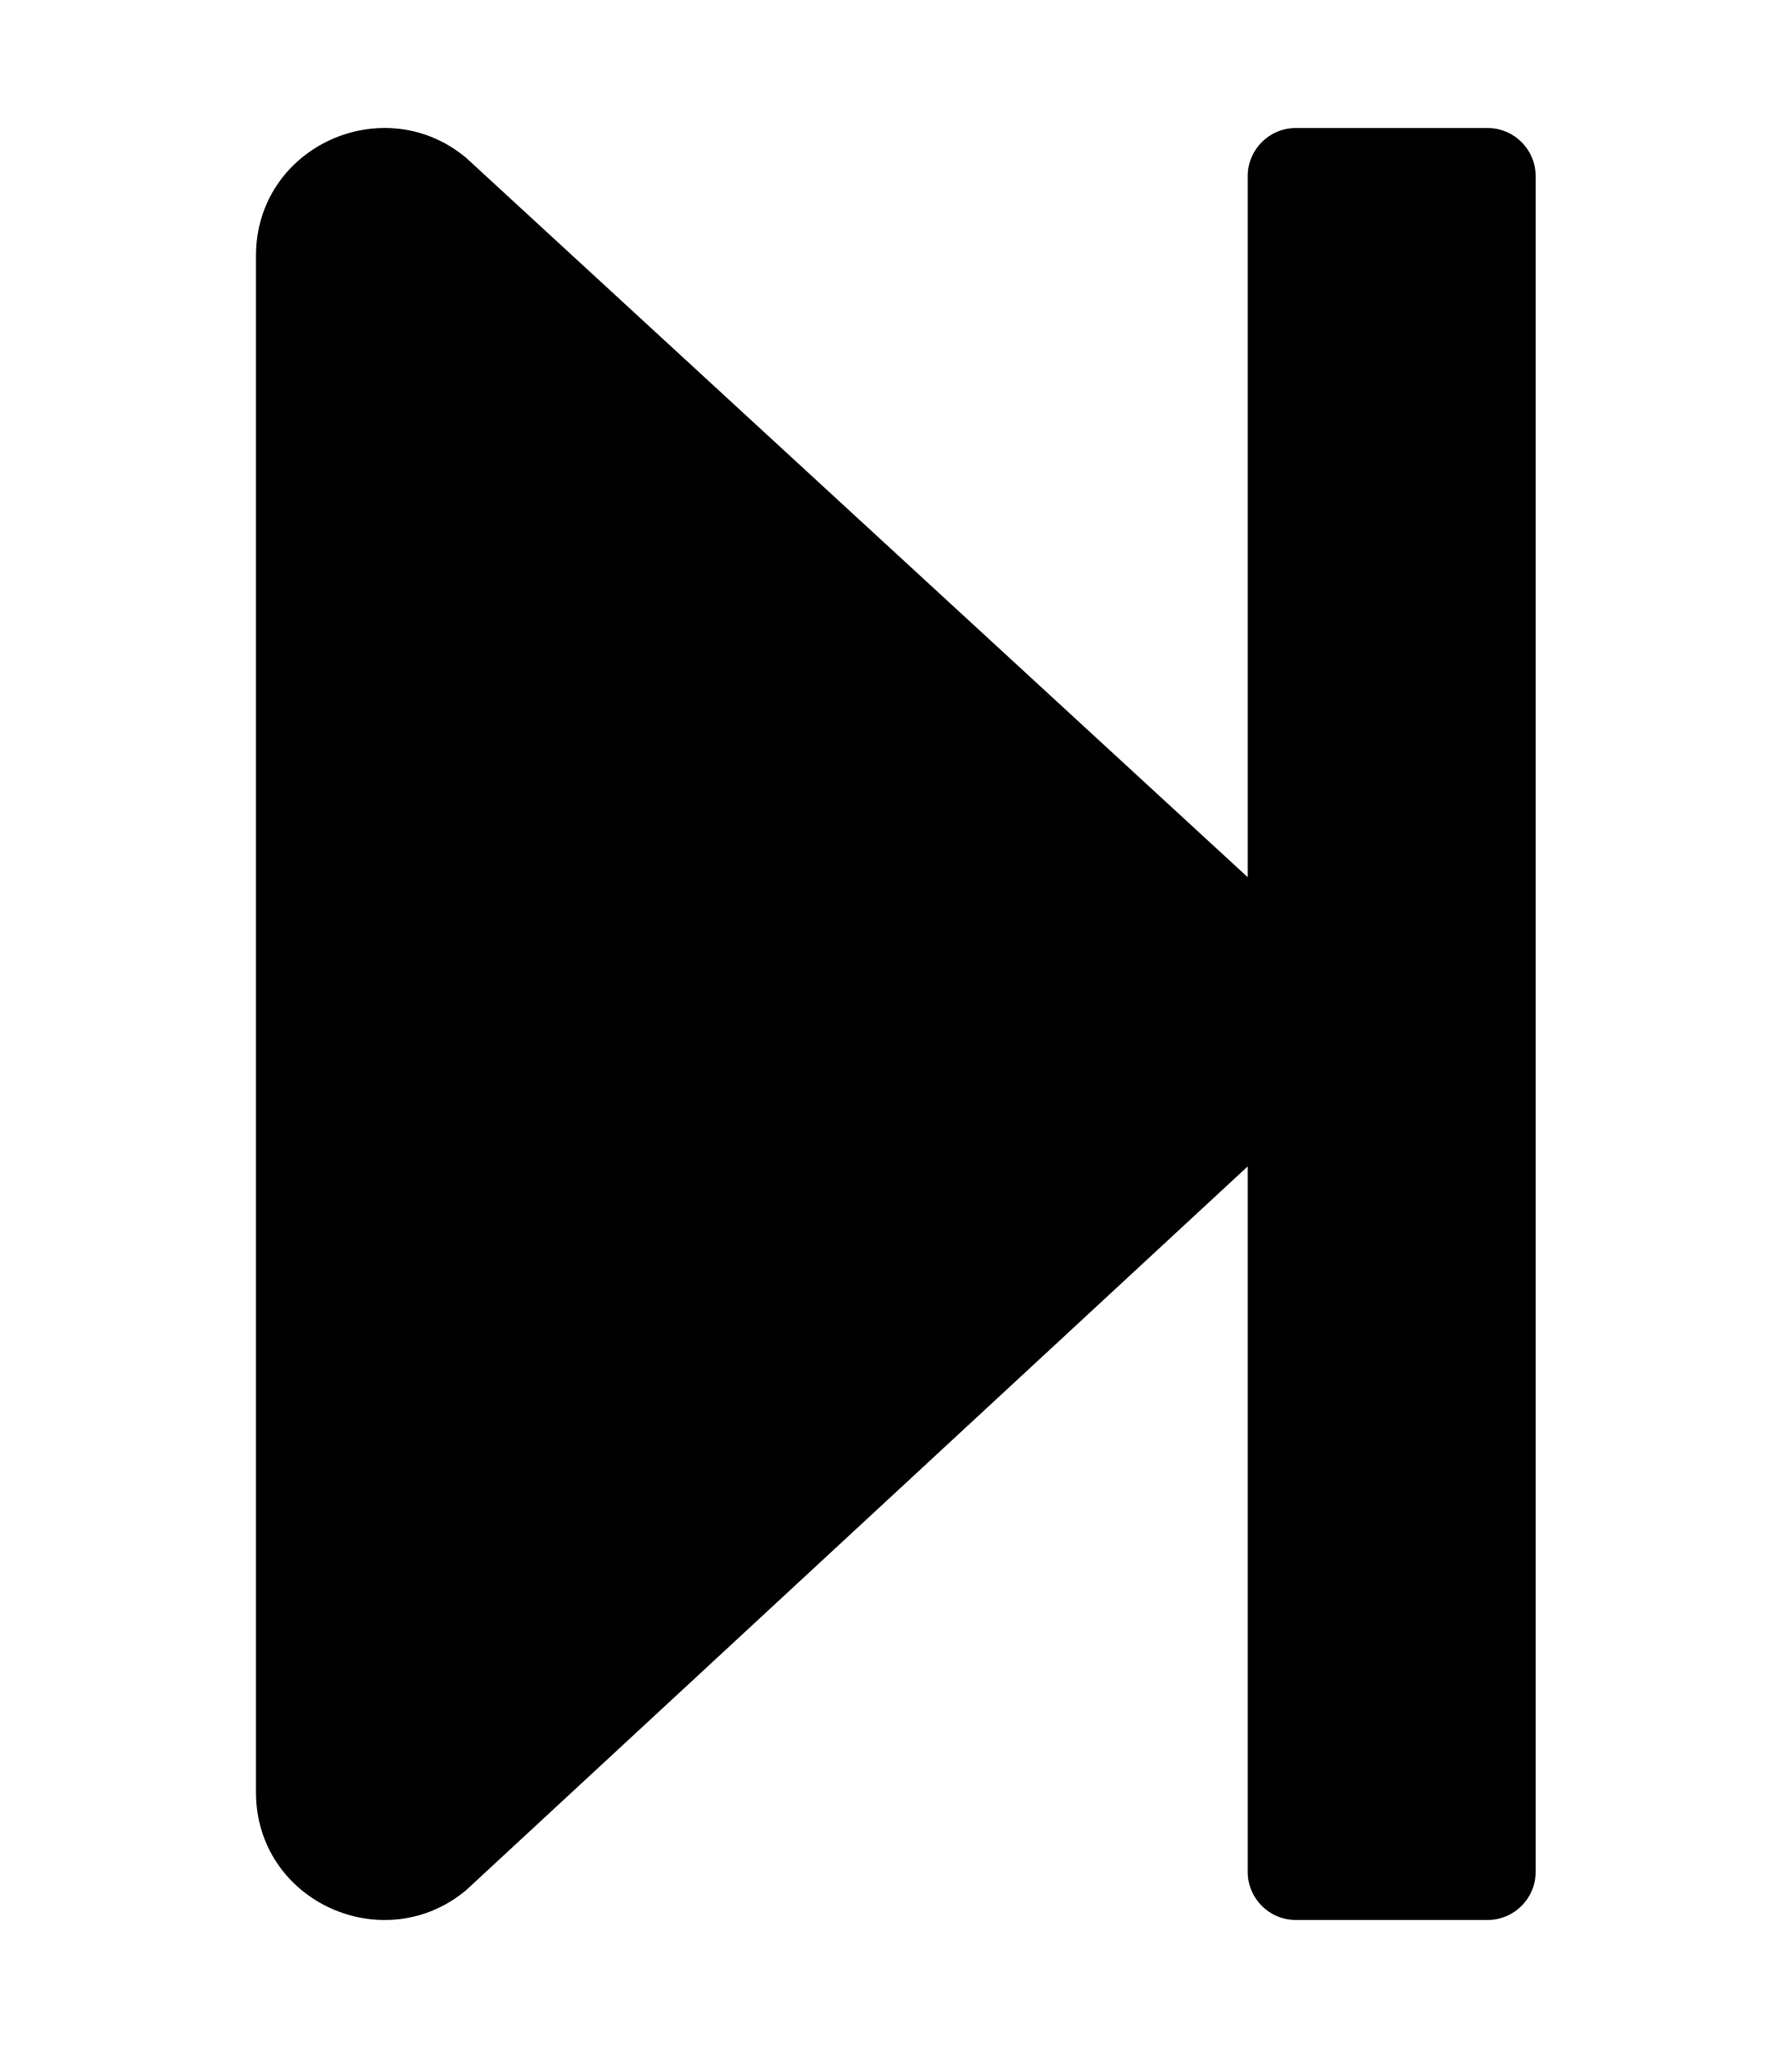
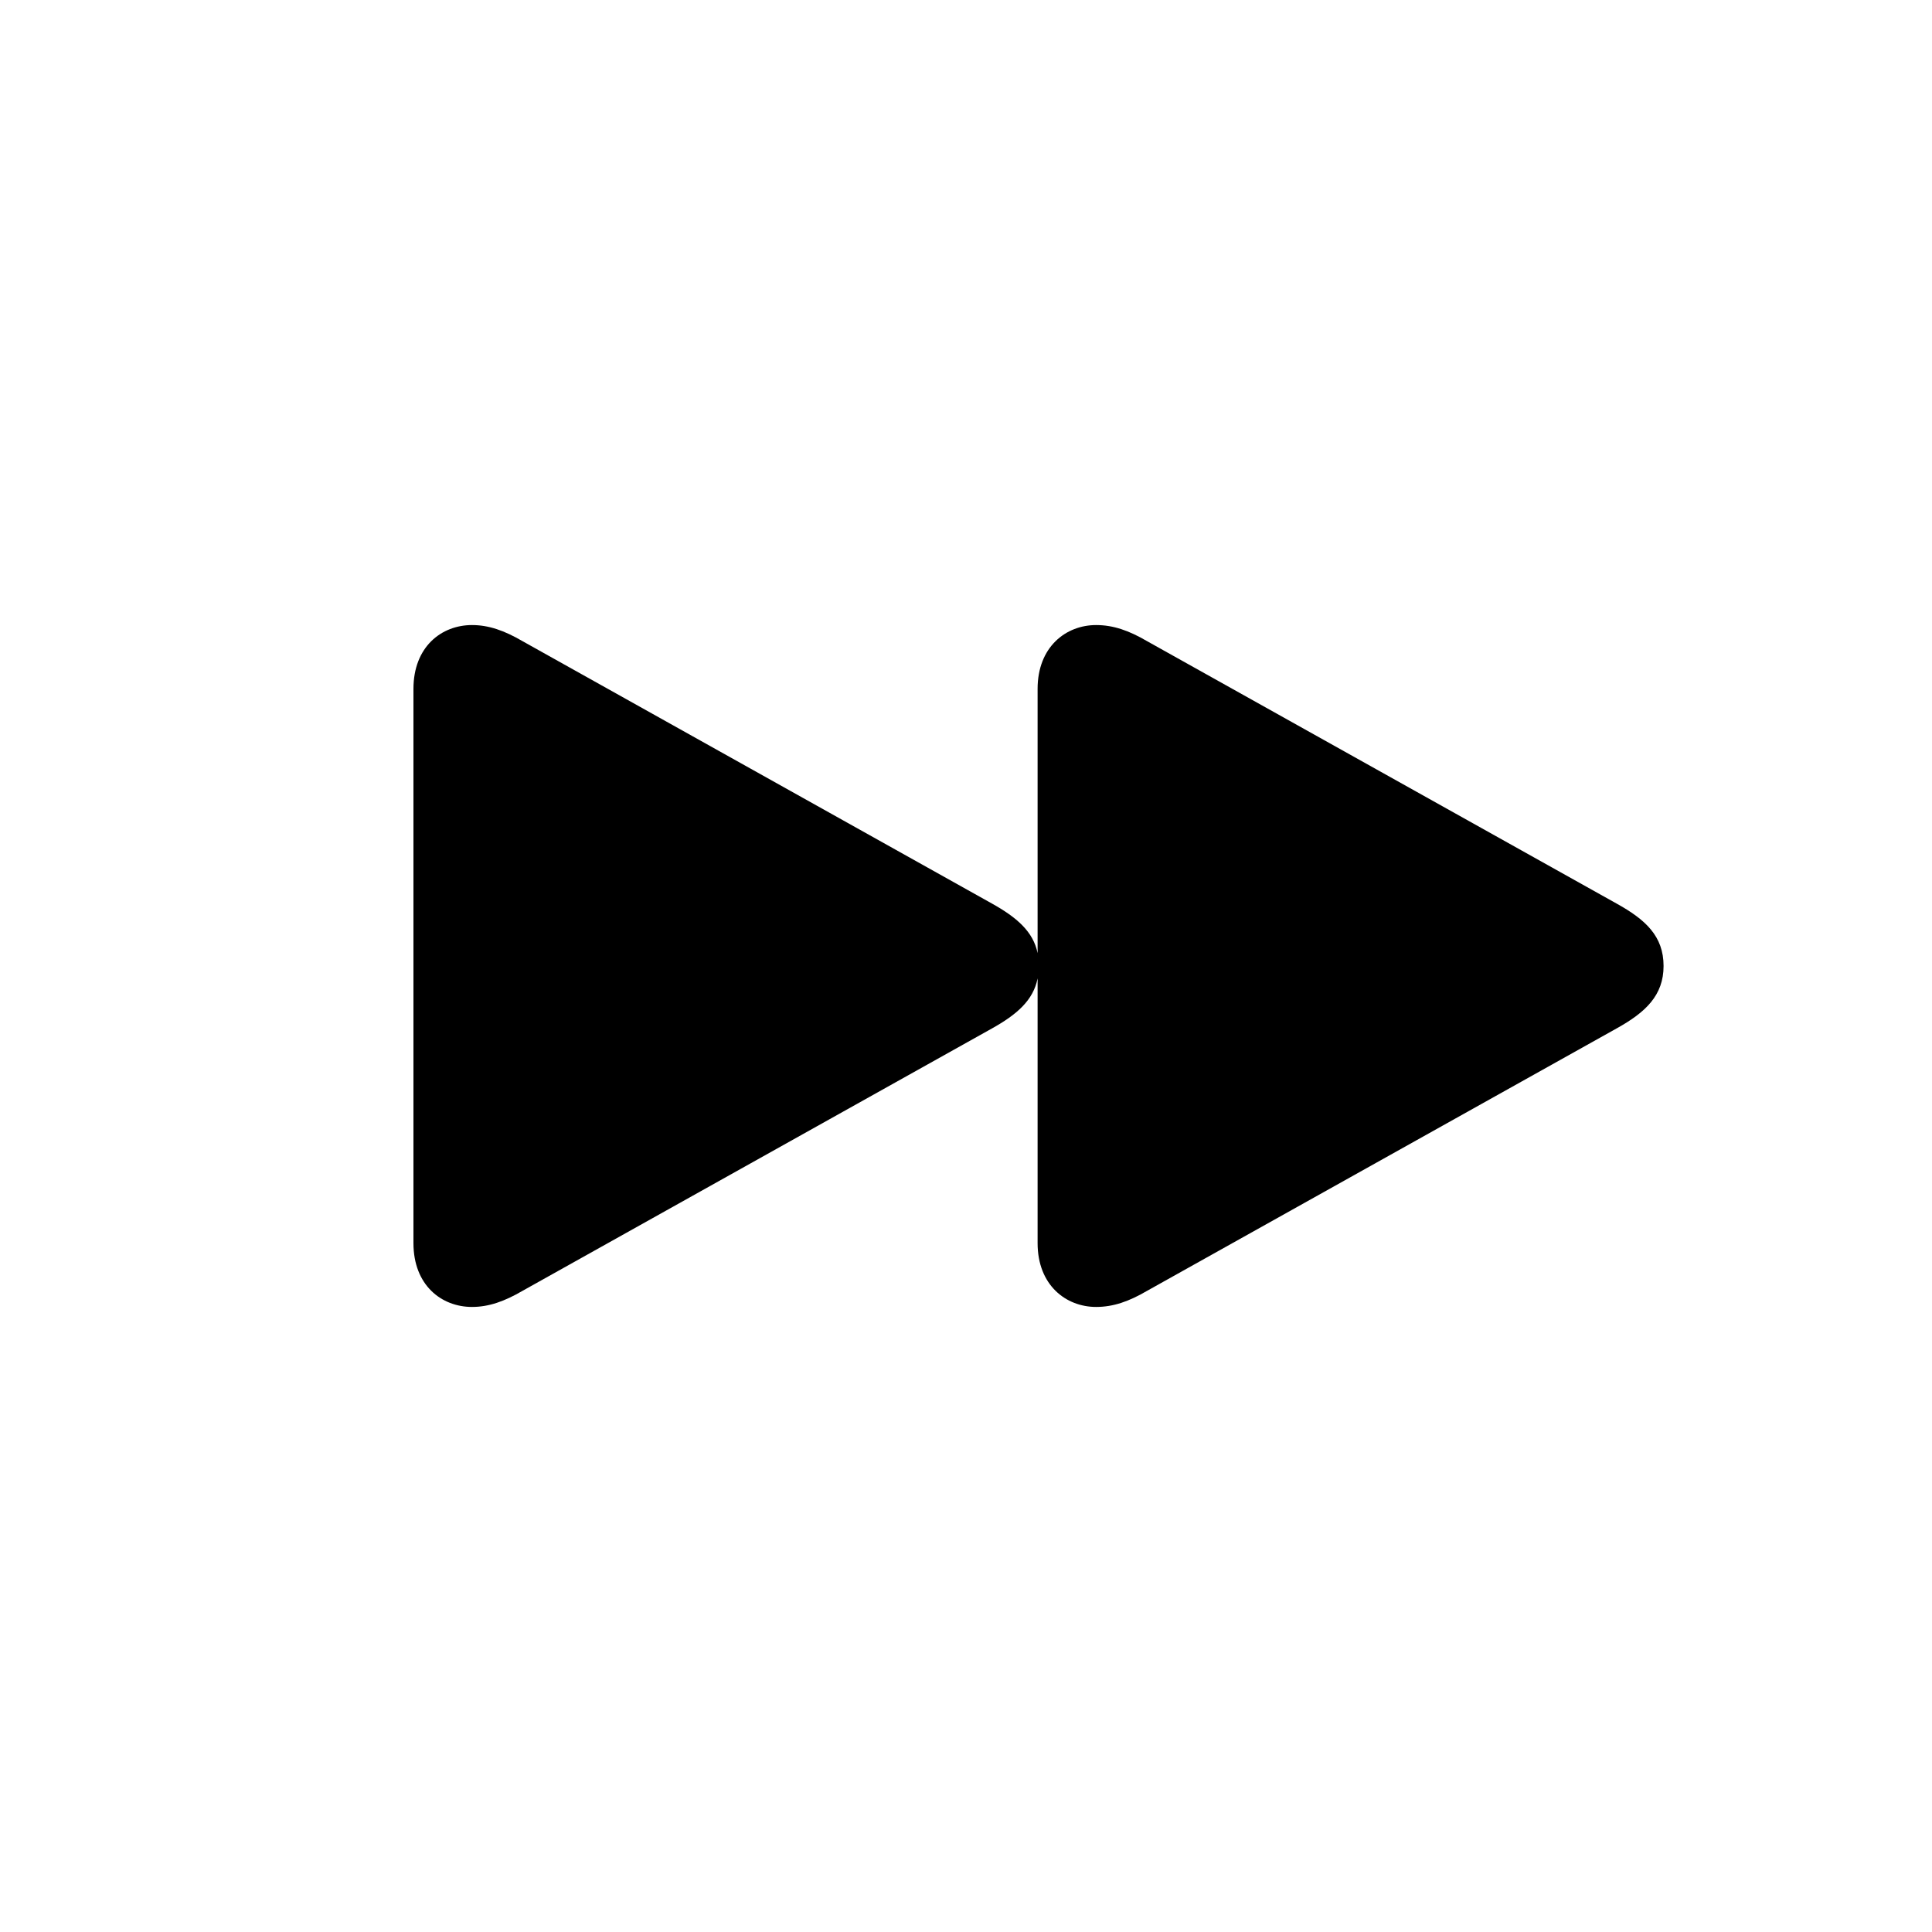
- <svg xmlns="http://www.w3.org/2000/svg" aria-hidden="true" focusable="false" data-prefix="fas" data-icon="step-forward" class="svg-inline--fa fa-step-forward fa-w-14" role="img" viewBox="0 0 448 512">
-   <path fill="currentColor" d="M384 44v424c0 6.6-5.4 12-12 12h-48c-6.6 0-12-5.4-12-12V291.6l-195.5 181C95.9 489.7 64 475.4 64 448V64c0-27.4 31.9-41.7 52.5-24.6L312 219.3V44c0-6.6 5.4-12 12-12h48c6.6 0 12 5.4 12 12z" />
+ <svg xmlns="http://www.w3.org/2000/svg" width="100%" height="100%" viewBox="0 0 34 34" version="1.1" xml:space="preserve" style="fill-rule:evenodd;clip-rule:evenodd;stroke-linejoin:round;stroke-miterlimit:1.414">
+   <path d="M8.307,23c-0.536,0 -1.031,-0.38 -1.031,-1.124l0,-9.752c0,-0.744 0.495,-1.124 1.031,-1.124c0.293,0 0.569,0.097 0.888,0.283l8.26,4.617c0.436,0.243 0.729,0.494 0.805,0.874l0,-4.65c0,-0.744 0.502,-1.124 1.03,-1.124c0.302,0 0.578,0.097 0.896,0.283l8.261,4.617c0.511,0.283 0.829,0.574 0.829,1.1c0,0.518 -0.318,0.817 -0.829,1.1l-8.261,4.617c-0.318,0.186 -0.594,0.283 -0.896,0.283c-0.528,0 -1.03,-0.38 -1.03,-1.124l0,-4.658c-0.076,0.388 -0.369,0.639 -0.805,0.882l-8.26,4.617c-0.319,0.186 -0.595,0.283 -0.888,0.283Z" style="fill-rule:nonzero" />
</svg>
